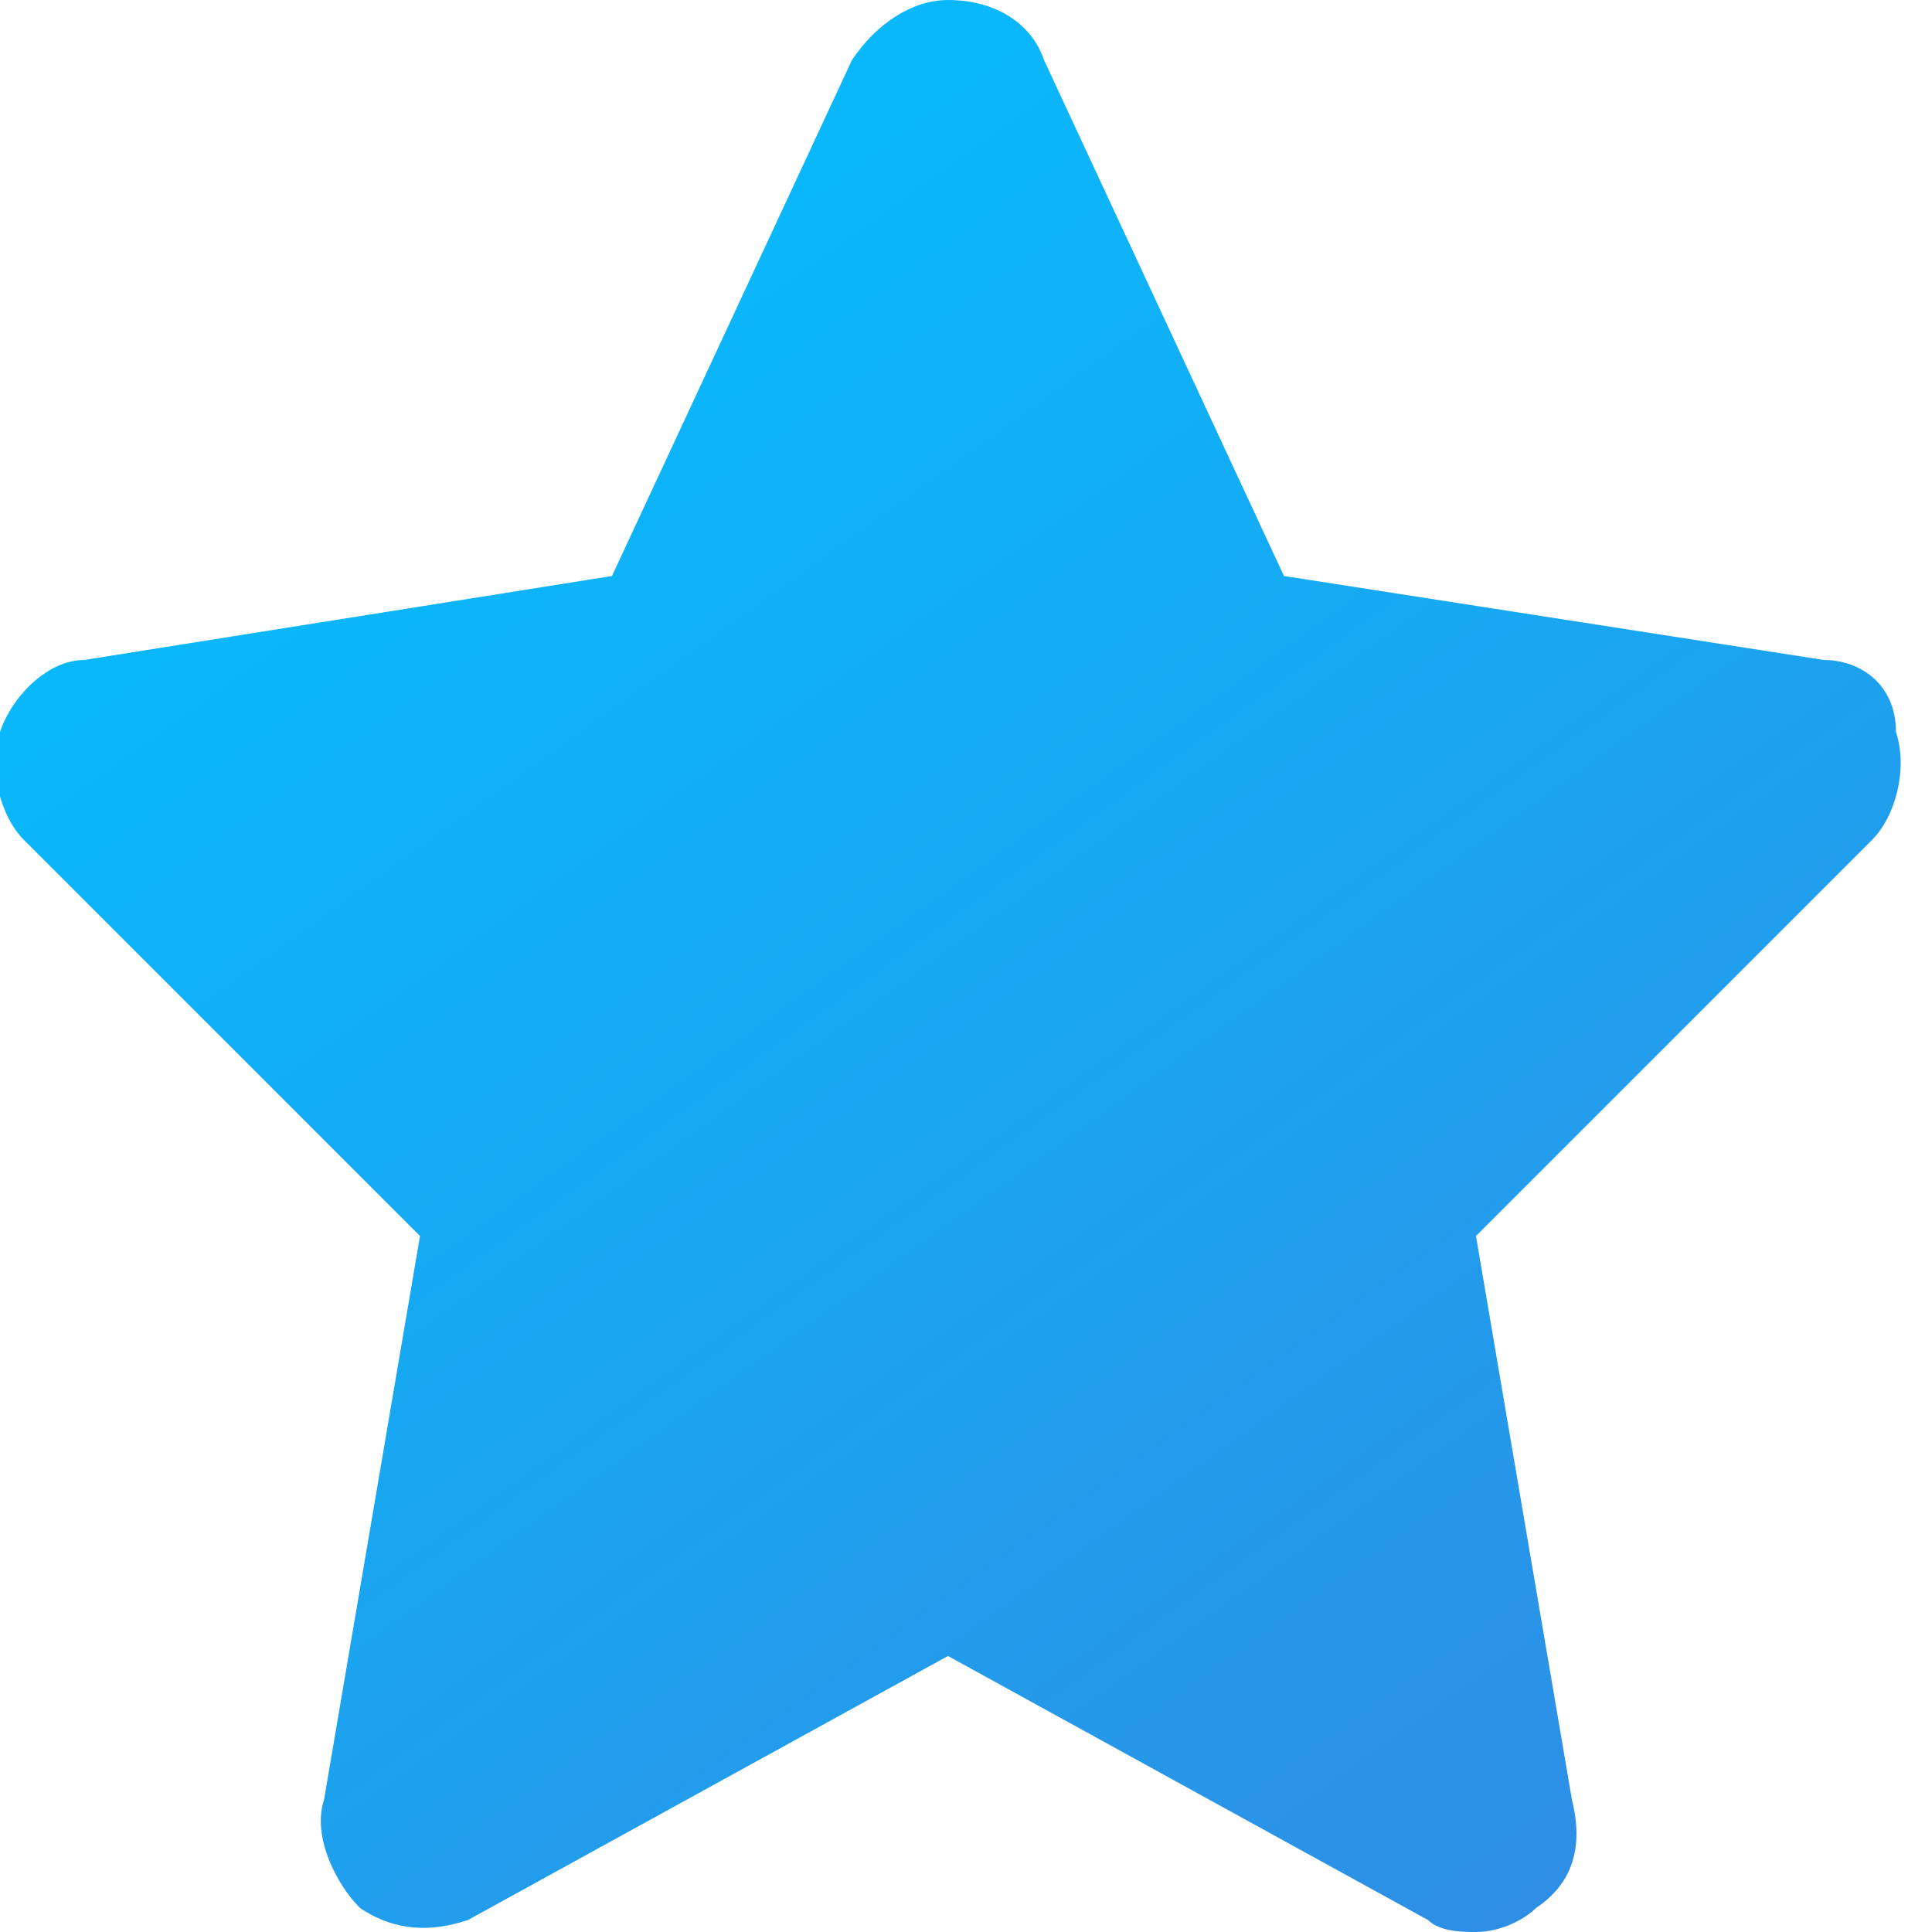
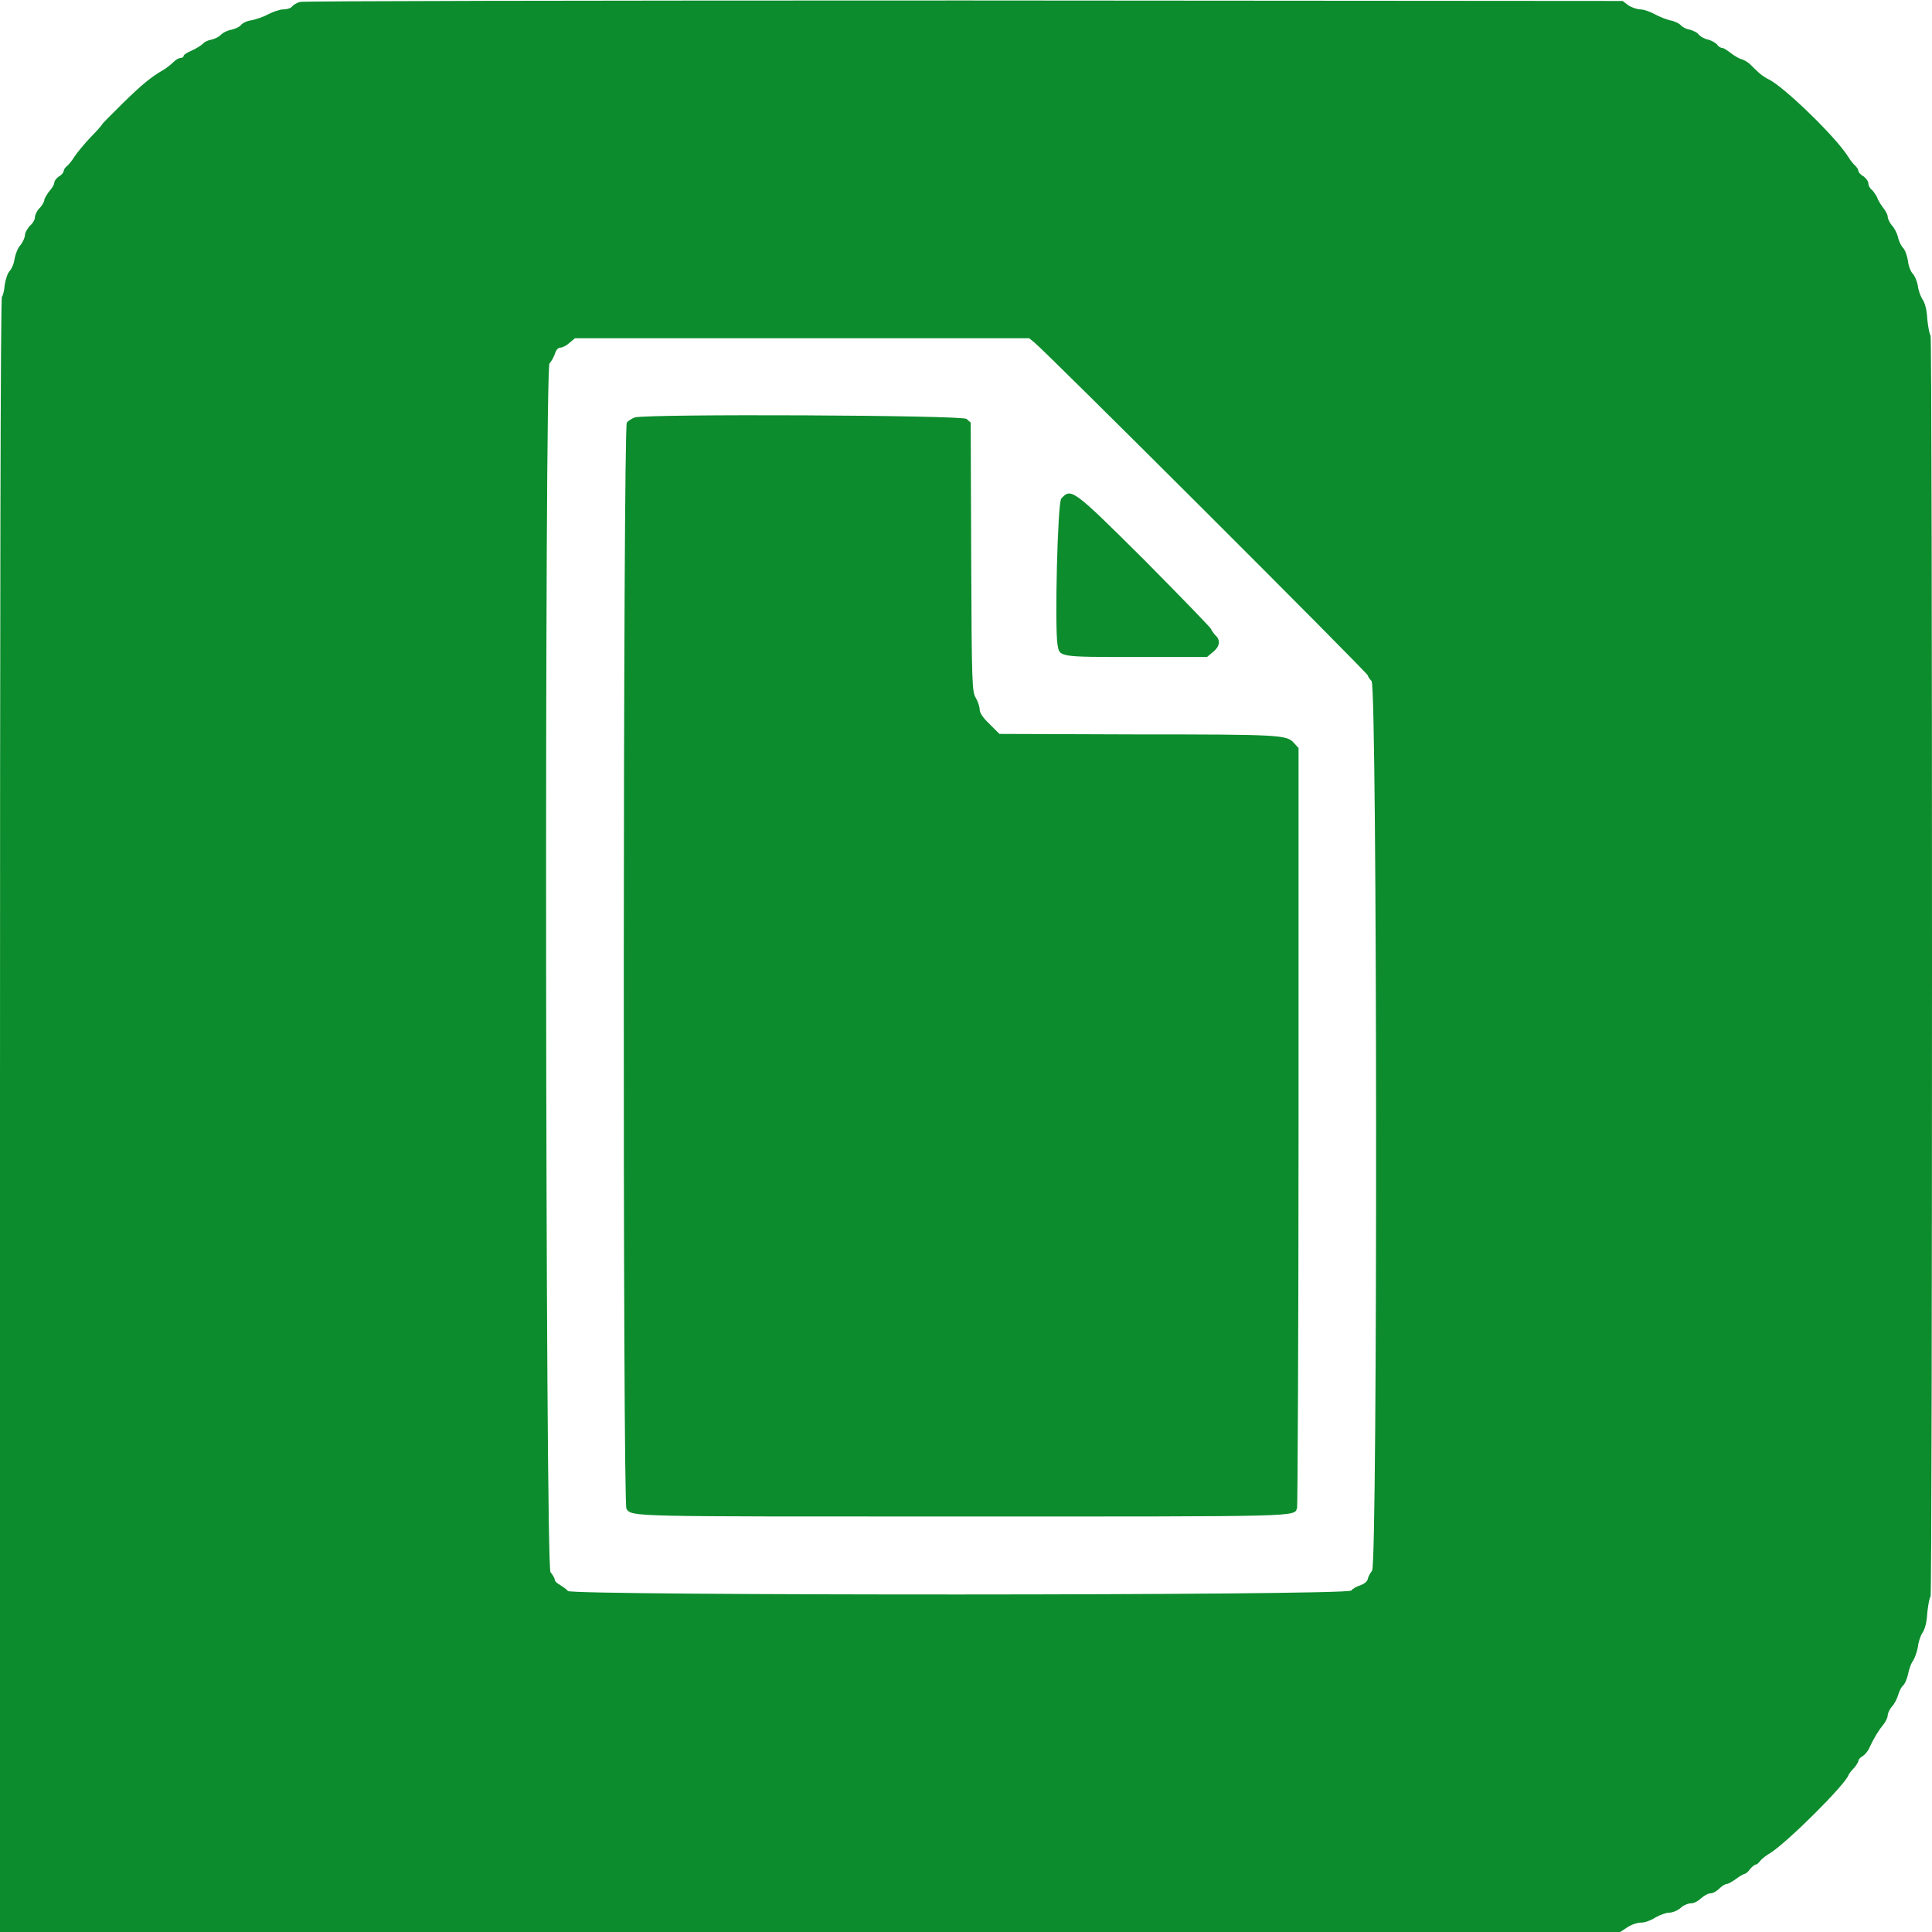
- <svg xmlns="http://www.w3.org/2000/svg" version="1.1" id="Layer_1" x="0px" y="0px" viewBox="0 0 15.9 16.1" style="enable-background:new 0 0 15.9 16.1;" xml:space="preserve">
-   <style type="text/css">
- 	.st0{fill:url(#SVGID_1_);}
- </style>
-   <g>
-     <linearGradient id="SVGID_1_" gradientUnits="userSpaceOnUse" x1="2.405" y1="29.891" x2="13.655" y2="14.224" gradientTransform="matrix(1 0 0 -1 0 31)">
-       <stop offset="0" style="stop-color:#04BEFE" />
-       <stop offset="0.504" style="stop-color:#19A6F1" />
-       <stop offset="1" style="stop-color:#318BE3" />
-     </linearGradient>
-     <path class="st0" d="M15.2,5.5l-4.5-0.7l-2-4.3C8.6,0.2,8.3,0,7.9,0C7.6,0,7.3,0.2,7.1,0.5l-2,4.3L0.7,5.5C0.4,5.5,0.1,5.8,0,6.1   C-0.1,6.4,0,6.8,0.2,7l3.3,3.3L2.7,15c-0.1,0.3,0.1,0.7,0.3,0.9c0.3,0.2,0.6,0.2,0.9,0.1l4-2.2l4,2.2c0.1,0.1,0.3,0.1,0.4,0.1   c0.2,0,0.4-0.1,0.5-0.2c0.3-0.2,0.4-0.5,0.3-0.9l-0.8-4.7L15.6,7c0.2-0.2,0.3-0.6,0.2-0.9C15.8,5.7,15.5,5.5,15.2,5.5z" />
+ <svg xmlns="http://www.w3.org/2000/svg" width="16pt" height="16pt" viewBox="0 0 16 16" version="1.1">
+   <g id="surface1">
+     <path style=" stroke:none;fill-rule:evenodd;fill:rgb(4.706%,54.902%,17.255%);fill-opacity:1;" d="M 2.484 0.016 C 2.457 0.023 2.426 0.043 2.418 0.055 C 2.406 0.07 2.371 0.078 2.344 0.078 C 2.316 0.078 2.262 0.098 2.223 0.117 C 2.18 0.141 2.121 0.16 2.082 0.168 C 2.047 0.172 2.008 0.191 1.996 0.207 C 1.984 0.223 1.949 0.238 1.918 0.246 C 1.887 0.25 1.848 0.27 1.832 0.285 C 1.816 0.305 1.781 0.32 1.754 0.328 C 1.723 0.332 1.691 0.348 1.68 0.363 C 1.668 0.375 1.625 0.402 1.59 0.418 C 1.551 0.434 1.52 0.453 1.52 0.465 C 1.52 0.473 1.508 0.48 1.496 0.48 C 1.48 0.48 1.453 0.496 1.43 0.52 C 1.41 0.539 1.375 0.566 1.355 0.578 C 1.258 0.633 1.18 0.695 1.02 0.852 C 0.926 0.945 0.848 1.023 0.848 1.027 C 0.848 1.031 0.805 1.082 0.75 1.137 C 0.695 1.195 0.637 1.266 0.617 1.297 C 0.598 1.328 0.57 1.363 0.555 1.375 C 0.539 1.387 0.527 1.406 0.527 1.418 C 0.527 1.426 0.512 1.449 0.488 1.461 C 0.465 1.477 0.449 1.5 0.449 1.516 C 0.449 1.527 0.43 1.562 0.406 1.586 C 0.387 1.613 0.367 1.645 0.367 1.656 C 0.367 1.668 0.352 1.699 0.328 1.723 C 0.305 1.746 0.289 1.781 0.289 1.801 C 0.289 1.82 0.27 1.852 0.246 1.871 C 0.227 1.895 0.207 1.926 0.207 1.945 C 0.207 1.965 0.191 2 0.172 2.027 C 0.148 2.051 0.129 2.102 0.121 2.141 C 0.117 2.18 0.098 2.223 0.082 2.242 C 0.062 2.262 0.047 2.312 0.039 2.359 C 0.035 2.41 0.023 2.453 0.016 2.457 C 0.004 2.461 0 5.078 0 9.234 L 0 16 L 13.418 16 L 13.477 15.961 C 13.512 15.938 13.559 15.922 13.594 15.922 C 13.625 15.922 13.676 15.902 13.711 15.879 C 13.746 15.859 13.797 15.84 13.824 15.84 C 13.848 15.84 13.891 15.824 13.918 15.801 C 13.941 15.777 13.984 15.762 14.008 15.762 C 14.031 15.762 14.066 15.742 14.09 15.719 C 14.113 15.699 14.145 15.68 14.164 15.68 C 14.188 15.68 14.219 15.66 14.238 15.641 C 14.262 15.617 14.289 15.602 14.301 15.602 C 14.312 15.602 14.348 15.582 14.379 15.559 C 14.406 15.539 14.438 15.52 14.445 15.52 C 14.453 15.52 14.477 15.504 14.492 15.48 C 14.512 15.457 14.531 15.441 14.543 15.441 C 14.551 15.441 14.566 15.426 14.578 15.41 C 14.59 15.395 14.629 15.363 14.664 15.344 C 14.809 15.25 15.285 14.777 15.309 14.699 C 15.312 14.691 15.332 14.664 15.355 14.641 C 15.375 14.617 15.391 14.59 15.391 14.582 C 15.391 14.57 15.406 14.555 15.426 14.543 C 15.441 14.535 15.469 14.504 15.48 14.477 C 15.52 14.391 15.559 14.328 15.598 14.281 C 15.617 14.258 15.633 14.223 15.633 14.207 C 15.633 14.191 15.648 14.156 15.668 14.133 C 15.691 14.109 15.711 14.066 15.719 14.039 C 15.727 14.012 15.742 13.977 15.758 13.961 C 15.777 13.945 15.793 13.902 15.801 13.867 C 15.809 13.828 15.824 13.781 15.84 13.758 C 15.855 13.738 15.875 13.684 15.883 13.641 C 15.887 13.598 15.906 13.543 15.922 13.52 C 15.941 13.492 15.957 13.438 15.961 13.355 C 15.969 13.285 15.98 13.227 15.988 13.223 C 16.004 13.211 16.004 2.789 15.988 2.777 C 15.98 2.773 15.969 2.715 15.961 2.645 C 15.957 2.562 15.941 2.508 15.922 2.48 C 15.906 2.457 15.887 2.406 15.883 2.367 C 15.875 2.324 15.855 2.281 15.84 2.266 C 15.824 2.25 15.805 2.203 15.801 2.16 C 15.793 2.117 15.777 2.066 15.758 2.051 C 15.742 2.031 15.723 1.992 15.719 1.965 C 15.711 1.934 15.691 1.891 15.668 1.867 C 15.648 1.844 15.633 1.809 15.633 1.793 C 15.633 1.777 15.613 1.742 15.594 1.719 C 15.574 1.691 15.551 1.656 15.547 1.637 C 15.539 1.621 15.52 1.59 15.504 1.574 C 15.484 1.559 15.473 1.535 15.473 1.52 C 15.473 1.5 15.453 1.477 15.434 1.461 C 15.41 1.449 15.391 1.426 15.391 1.418 C 15.391 1.406 15.379 1.387 15.367 1.375 C 15.352 1.363 15.324 1.328 15.305 1.297 C 15.203 1.133 14.766 0.711 14.645 0.656 C 14.629 0.648 14.59 0.625 14.566 0.602 C 14.539 0.578 14.504 0.543 14.488 0.527 C 14.469 0.512 14.438 0.492 14.414 0.488 C 14.395 0.48 14.355 0.457 14.332 0.438 C 14.305 0.418 14.277 0.398 14.266 0.398 C 14.254 0.398 14.23 0.387 14.219 0.367 C 14.203 0.352 14.168 0.332 14.145 0.328 C 14.121 0.324 14.086 0.305 14.07 0.289 C 14.059 0.27 14.023 0.254 13.996 0.246 C 13.965 0.242 13.93 0.223 13.918 0.207 C 13.902 0.191 13.859 0.172 13.828 0.168 C 13.797 0.16 13.738 0.137 13.703 0.117 C 13.668 0.098 13.613 0.078 13.586 0.078 C 13.559 0.078 13.512 0.062 13.484 0.043 L 13.438 0.008 L 7.988 0.004 C 4.758 0.004 2.516 0.008 2.484 0.016 M 8.566 2.836 C 8.656 2.906 11.328 5.574 11.328 5.594 C 11.328 5.602 11.344 5.625 11.359 5.641 C 11.406 5.684 11.41 12.953 11.363 13.008 C 11.348 13.027 11.332 13.055 11.328 13.074 C 11.324 13.098 11.297 13.117 11.266 13.129 C 11.238 13.137 11.203 13.156 11.191 13.172 C 11.164 13.215 4.738 13.215 4.703 13.176 C 4.691 13.16 4.66 13.141 4.637 13.125 C 4.613 13.113 4.594 13.094 4.594 13.082 C 4.594 13.07 4.578 13.043 4.559 13.02 C 4.516 12.965 4.508 3.043 4.551 3.008 C 4.562 3 4.582 2.965 4.594 2.934 C 4.605 2.898 4.621 2.879 4.641 2.879 C 4.656 2.879 4.691 2.863 4.715 2.84 L 4.762 2.801 L 8.523 2.801 L 8.566 2.836 M 5.258 3.457 C 5.234 3.465 5.203 3.484 5.191 3.5 C 5.16 3.539 5.156 12.457 5.188 12.496 C 5.238 12.562 5.188 12.559 7.961 12.559 C 10.82 12.559 10.715 12.562 10.742 12.488 C 10.746 12.473 10.754 11.051 10.754 9.328 L 10.754 6.195 L 10.715 6.152 C 10.656 6.086 10.605 6.082 9.406 6.082 L 8.277 6.078 L 8.195 5.996 C 8.137 5.941 8.113 5.902 8.113 5.875 C 8.113 5.852 8.098 5.809 8.082 5.781 C 8.051 5.73 8.047 5.691 8.043 4.613 L 8.039 3.5 L 8.004 3.469 C 7.961 3.438 5.367 3.426 5.258 3.457 M 8.789 4.129 C 8.758 4.164 8.734 5.195 8.758 5.34 C 8.777 5.441 8.758 5.441 9.406 5.441 L 9.996 5.441 L 10.047 5.398 C 10.105 5.352 10.109 5.297 10.062 5.258 C 10.047 5.238 10.031 5.219 10.031 5.211 C 10.031 5.203 9.785 4.949 9.484 4.645 C 8.883 4.047 8.871 4.039 8.789 4.129 " />
  </g>
</svg>
